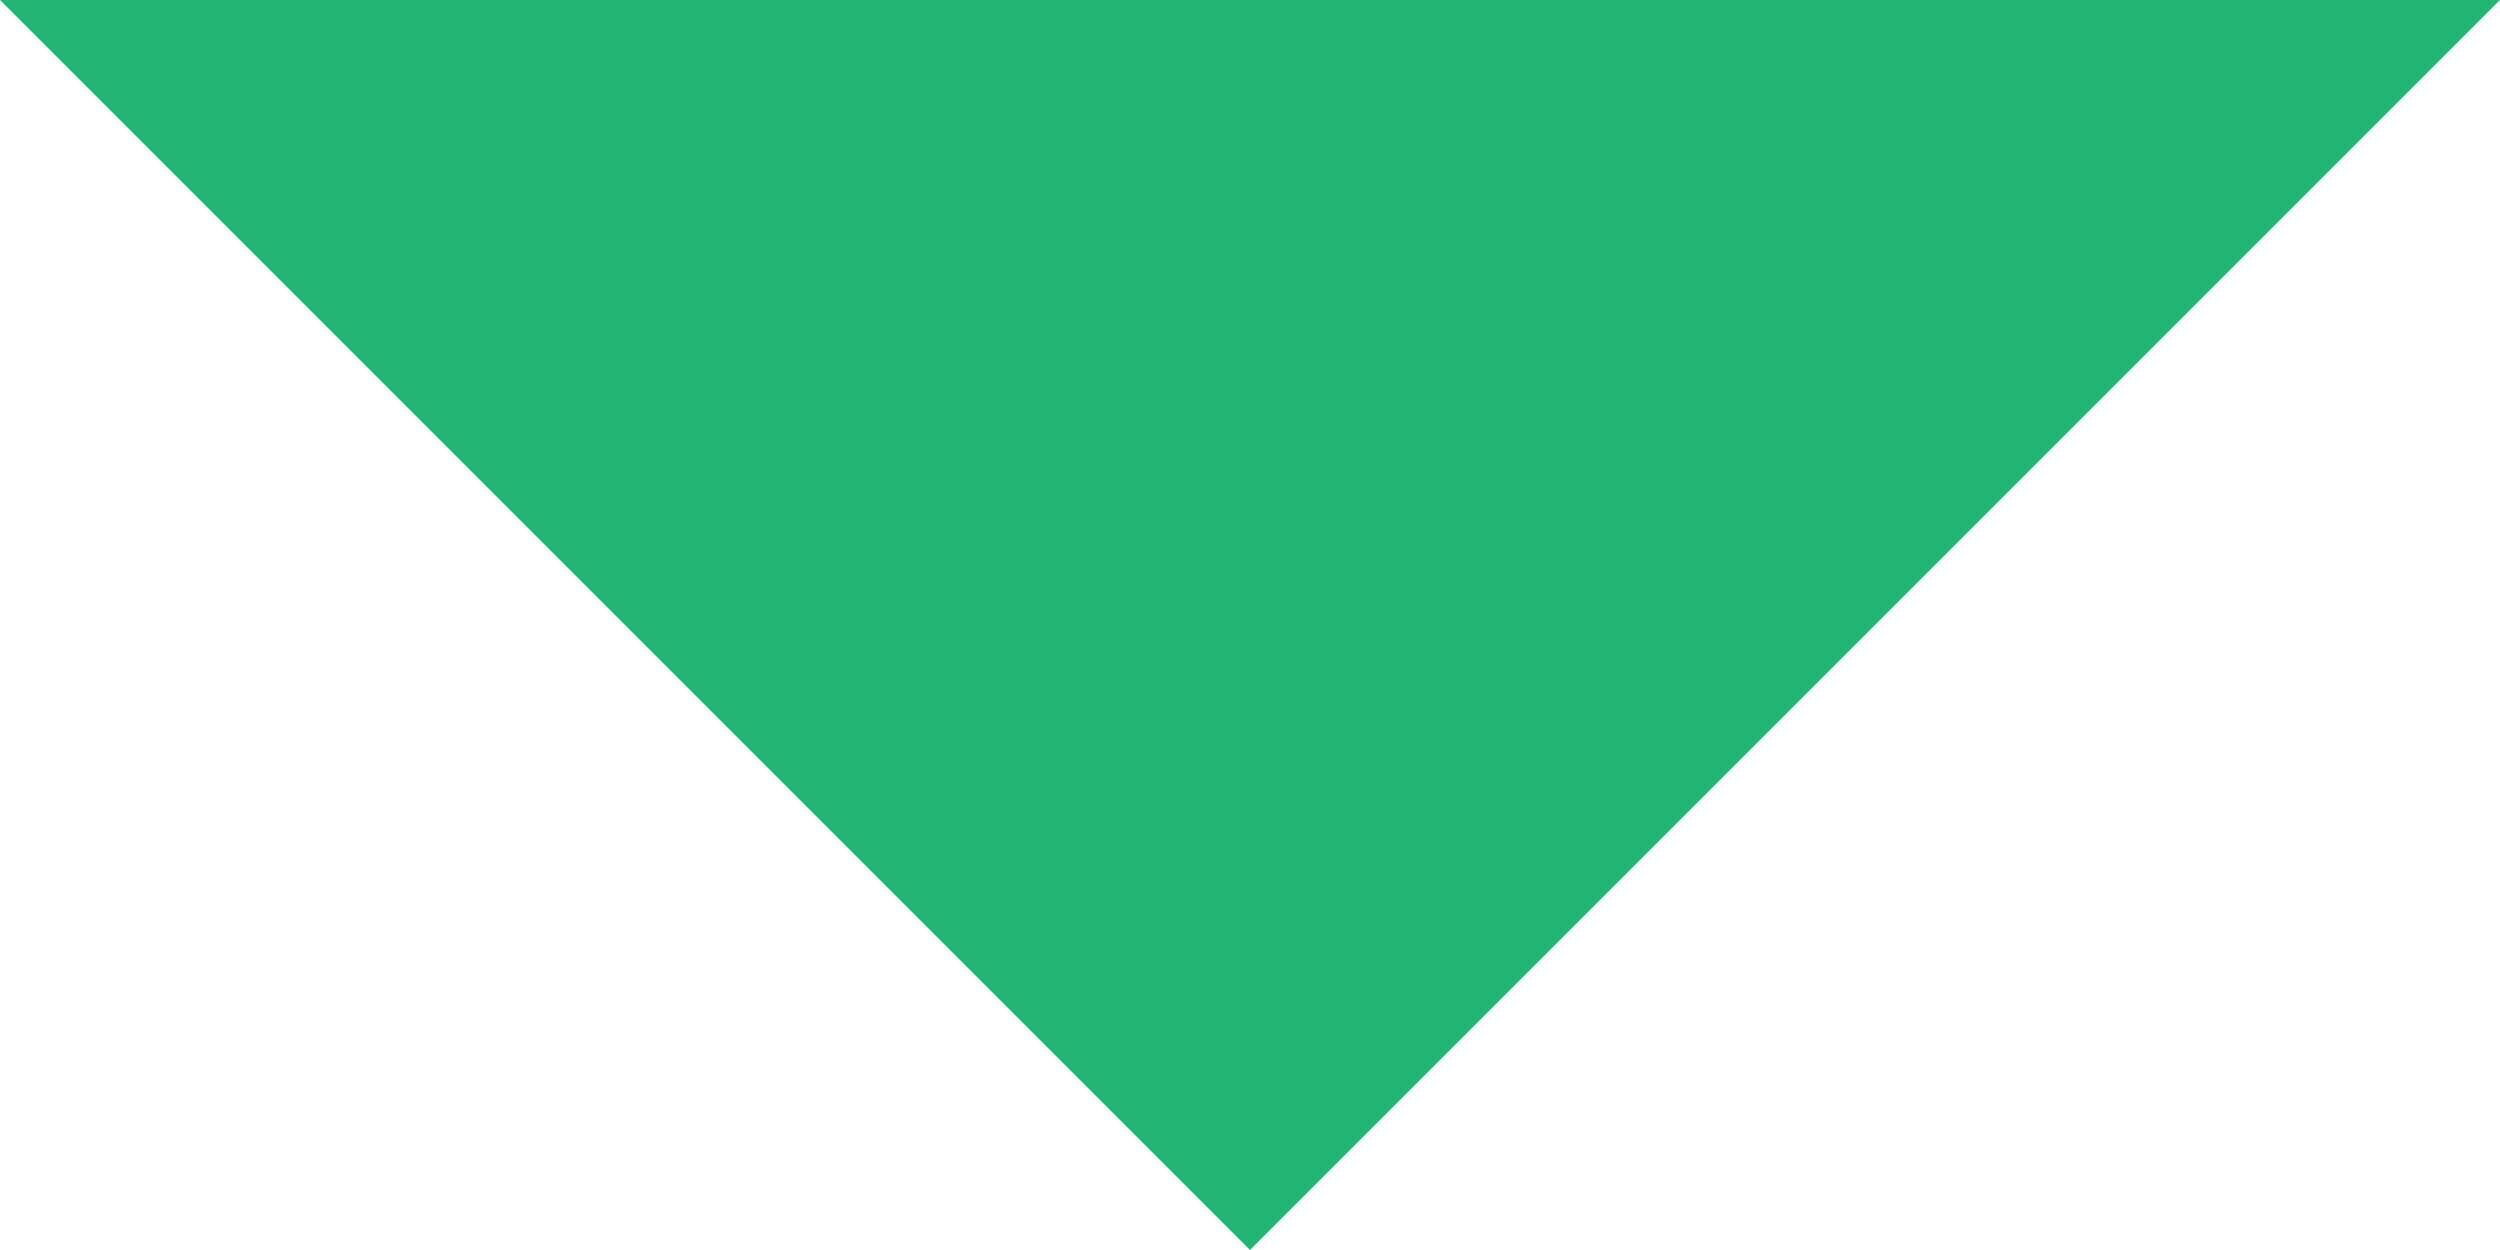
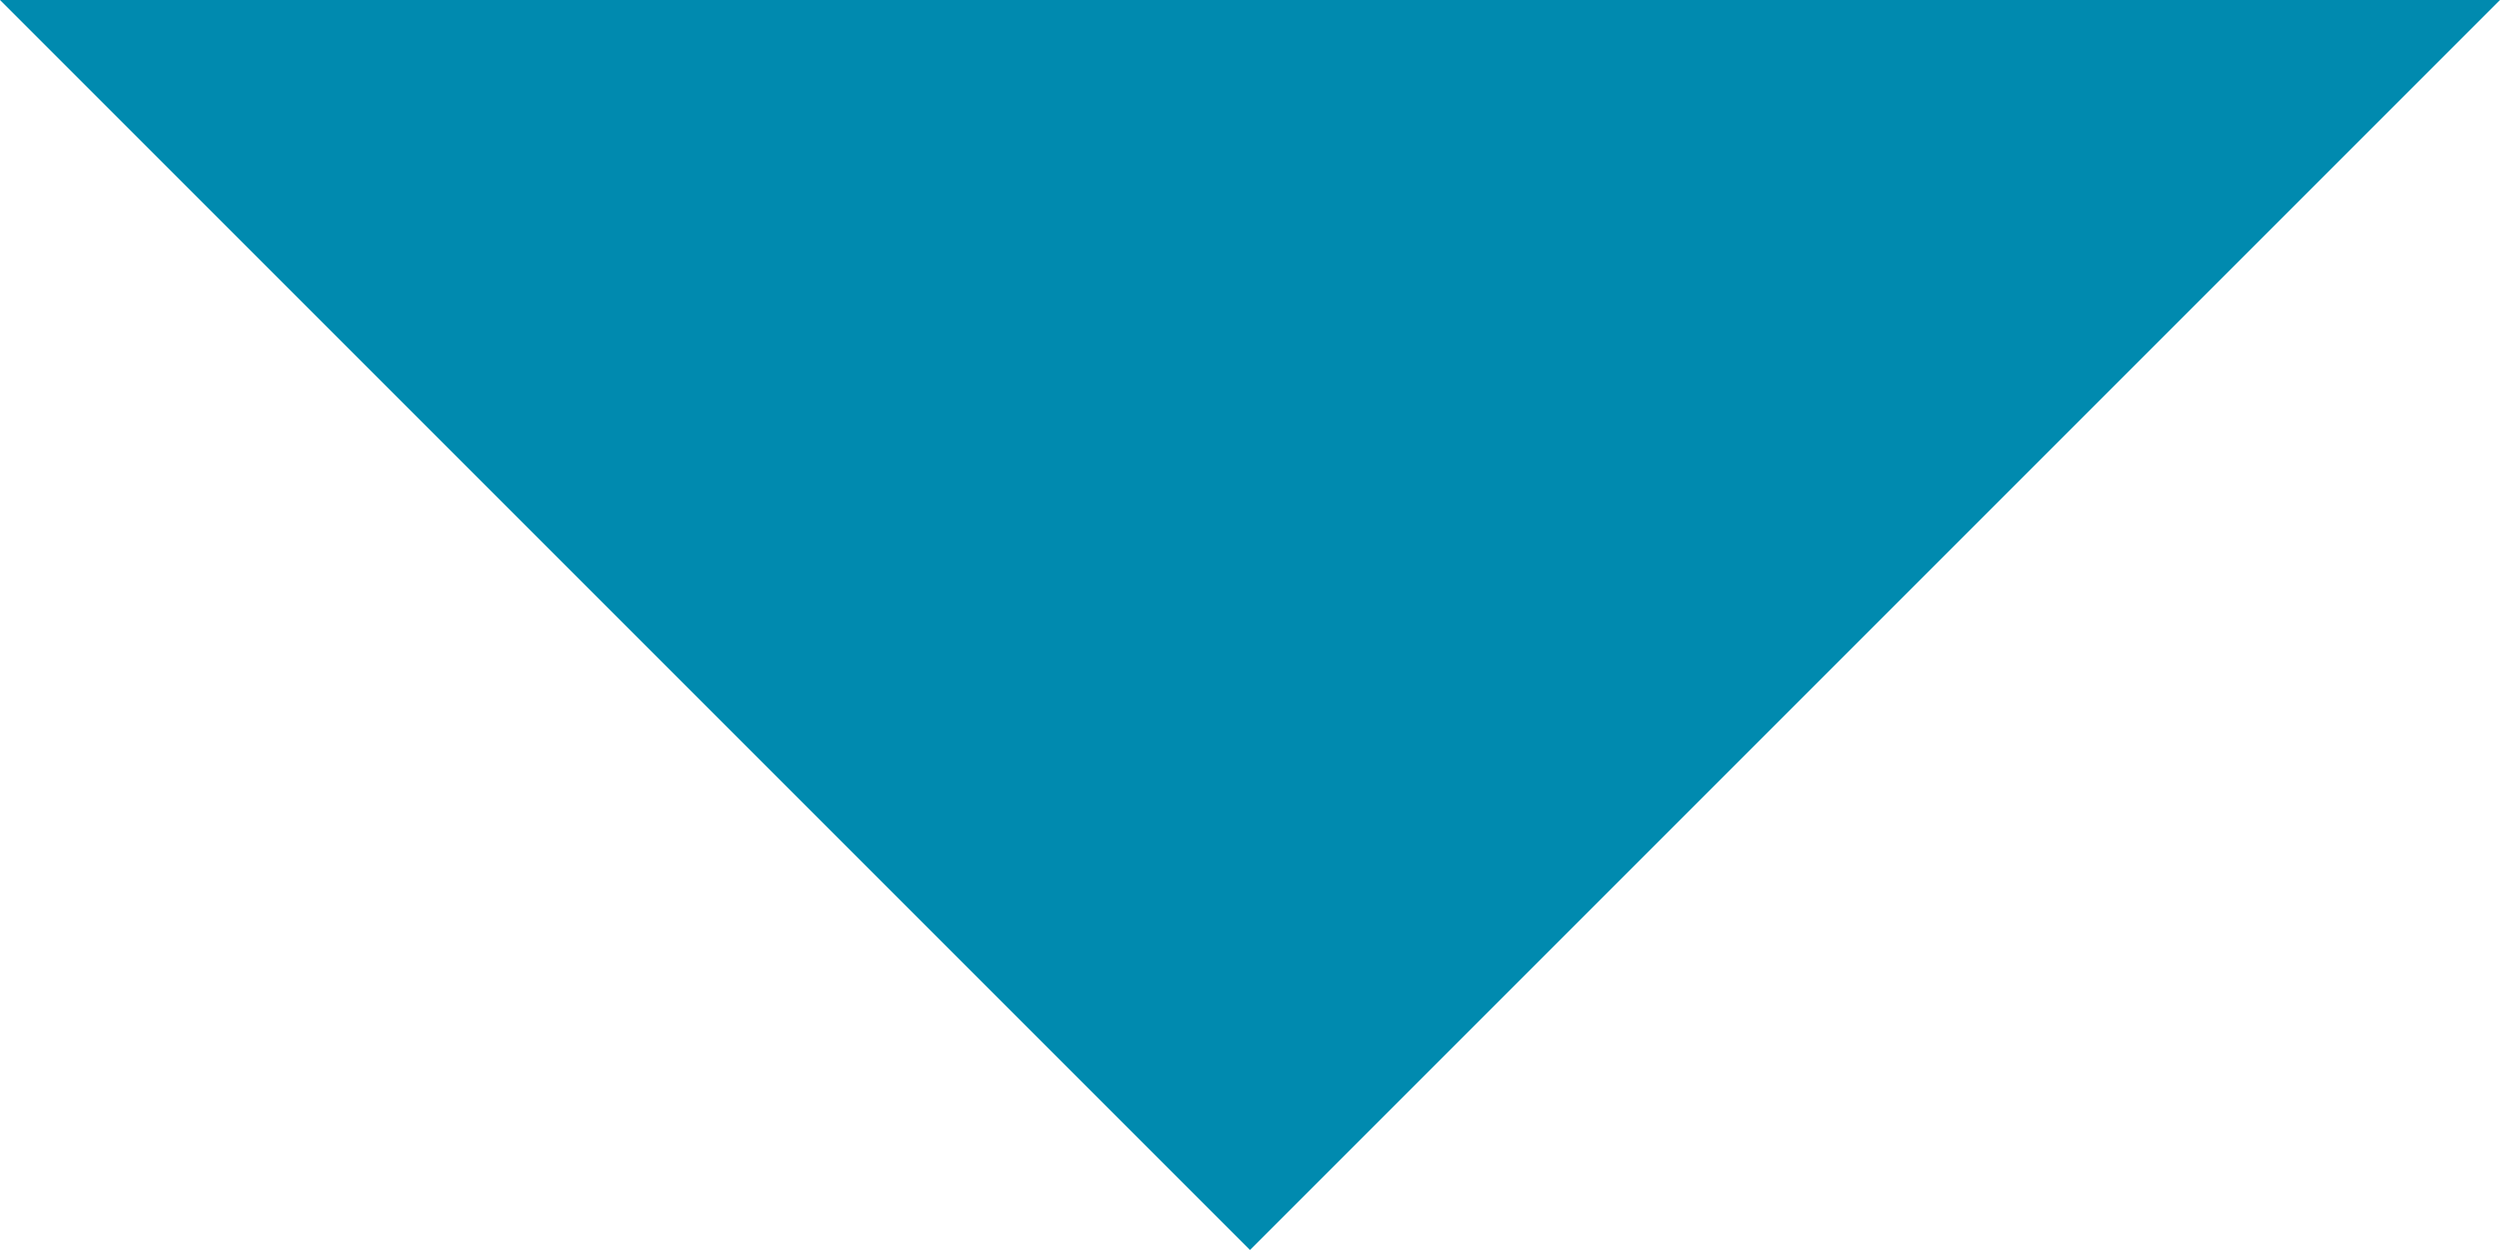
<svg xmlns="http://www.w3.org/2000/svg" viewBox="0 0 60 30">
  <defs>
-     <style>.cls-1{fill:#22b573;}</style>
+     <style>.cls-1{fill:#008aaf;}</style>
  </defs>
  <g id="Layer_2" data-name="Layer 2">
    <g id="Layer_1-2" data-name="Layer 1">
      <polygon class="cls-1" points="30 30 60 0 0 0 30 30" />
    </g>
  </g>
</svg>
